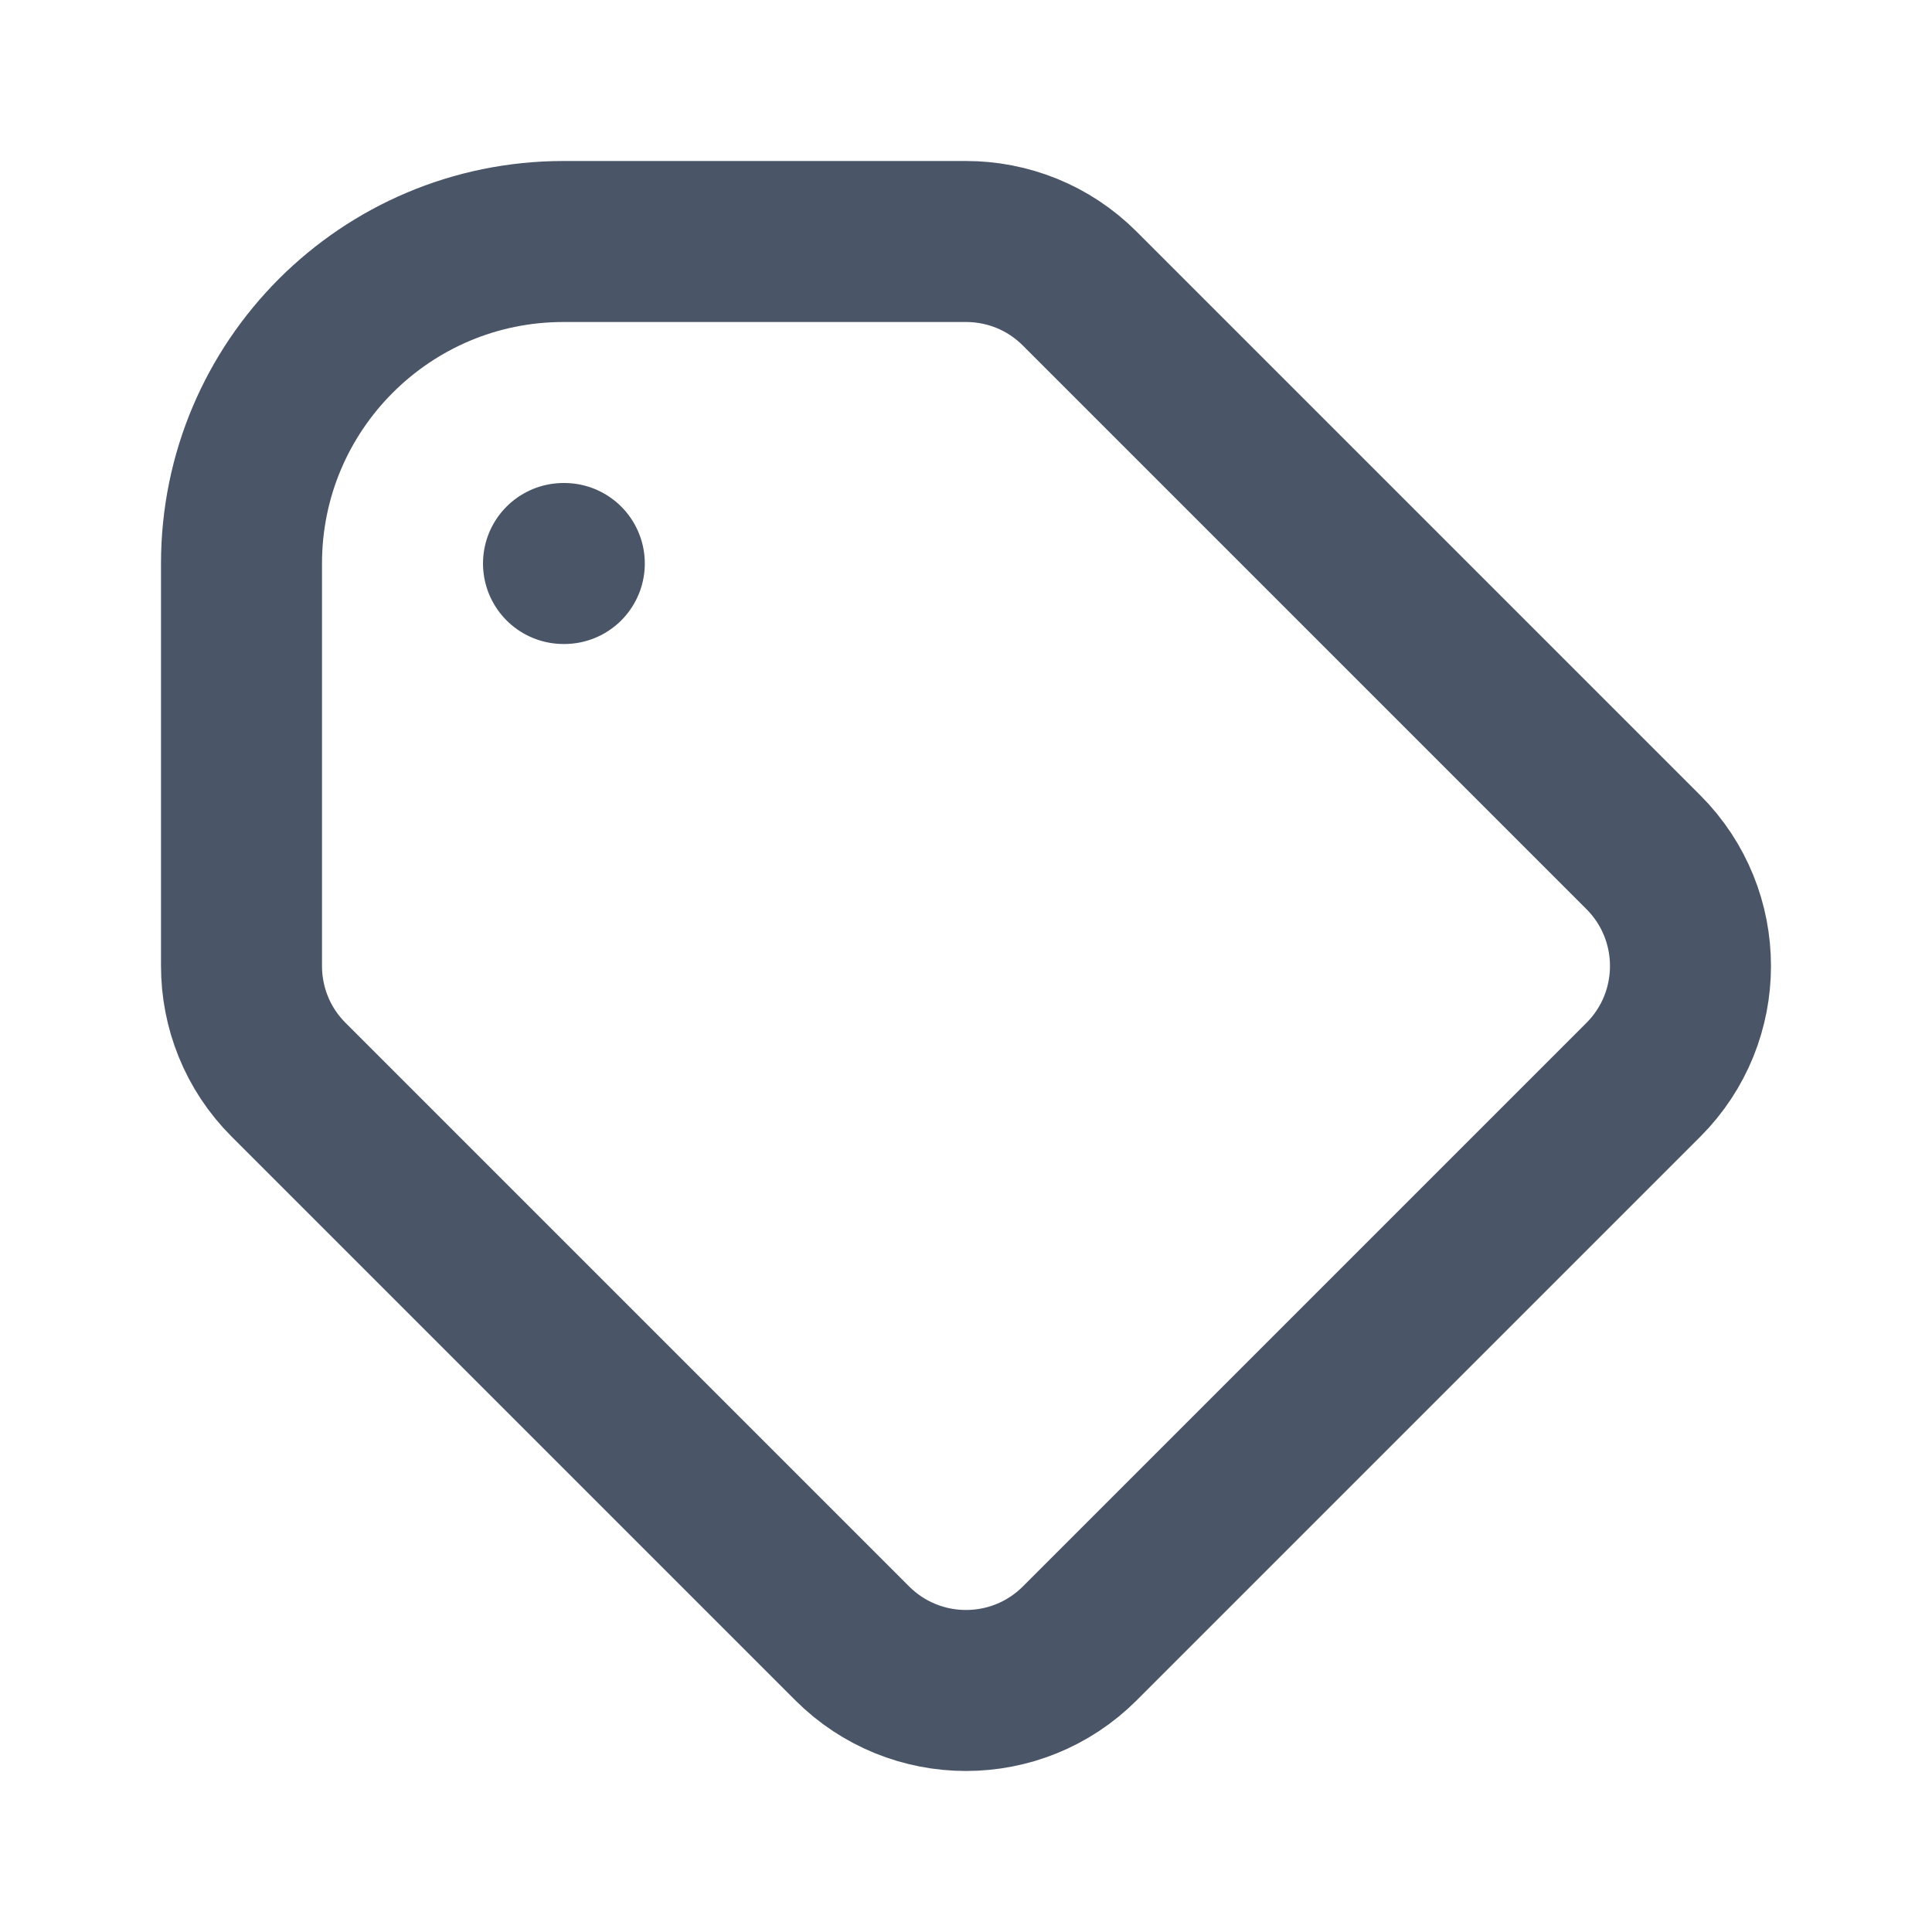
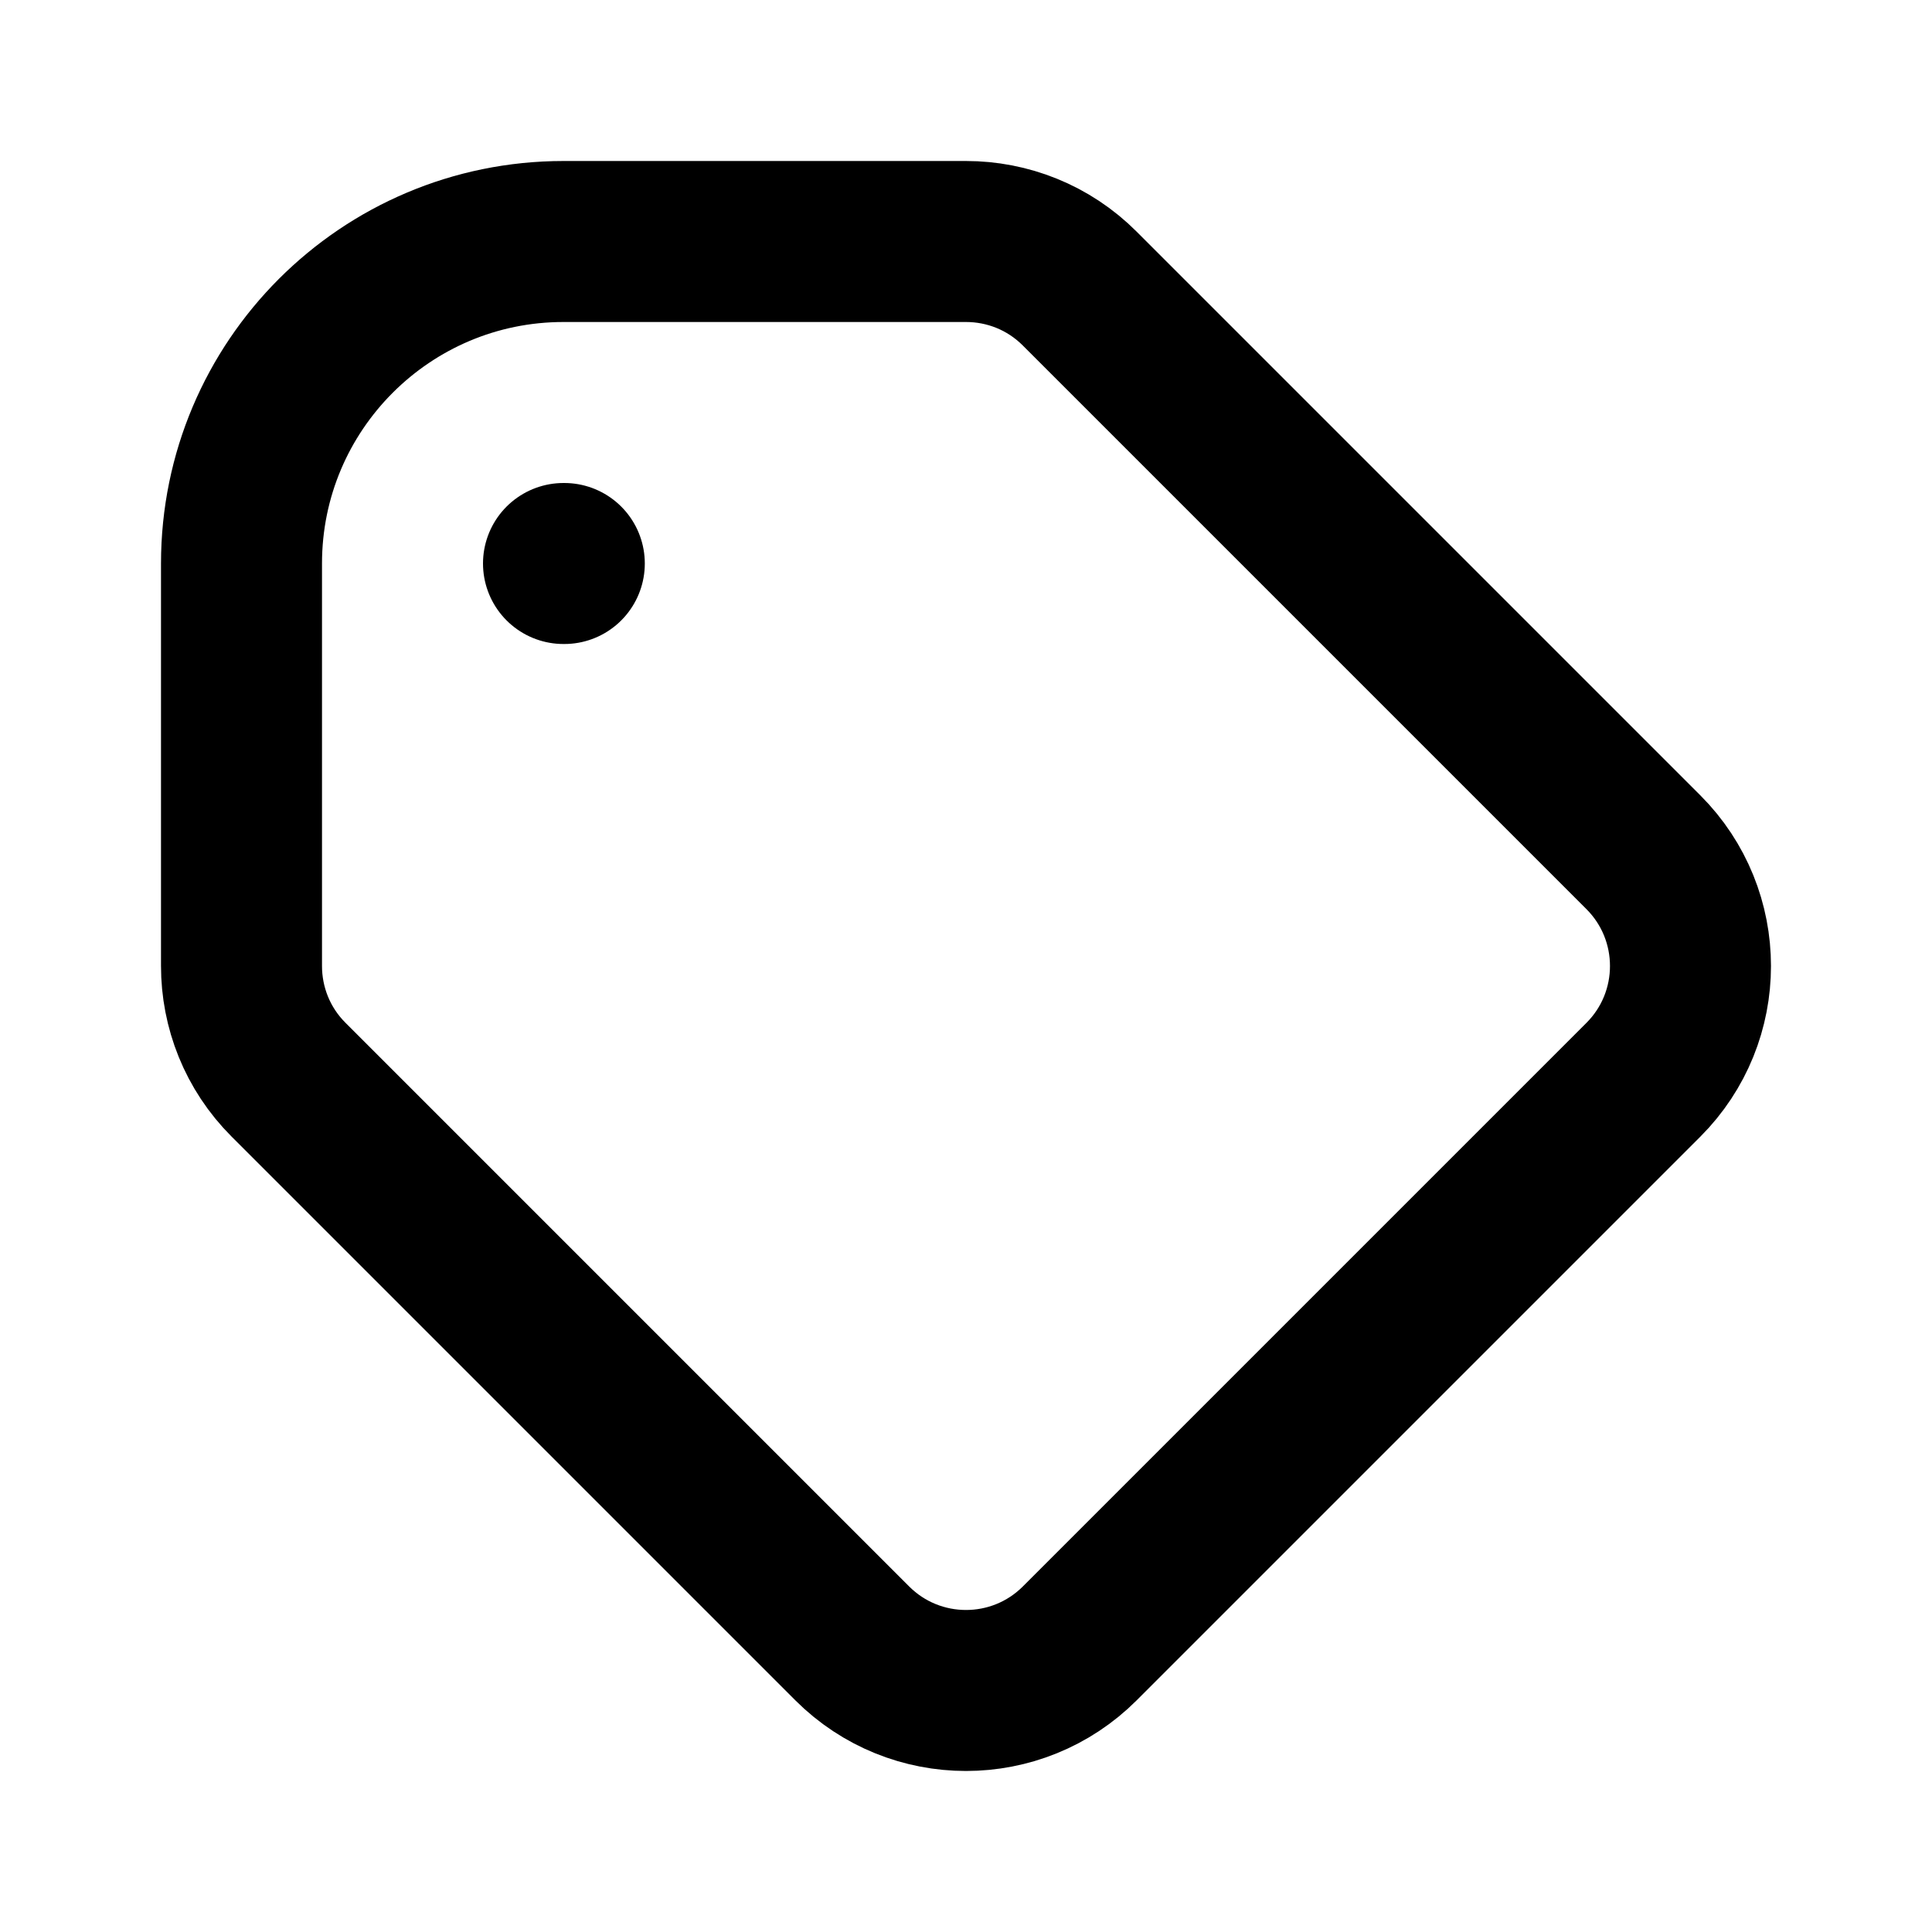
<svg xmlns="http://www.w3.org/2000/svg" width="24" height="24" viewBox="0 0 24 24" fill="none">
-   <path d="M7 7H7.01M7 3H12C12.512 3 13.024 3.195 13.414 3.586L20.414 10.586C21.195 11.367 21.195 12.633 20.414 13.414L13.414 20.414C12.633 21.195 11.367 21.195 10.586 20.414L3.586 13.414C3.195 13.024 3 12.512 3 12V7C3 4.791 4.791 3 7 3Z" stroke="#4A5568" stroke-width="2" stroke-linecap="round" stroke-linejoin="round" />
+   <path d="M7 7H7.01M7 3H12C12.512 3 13.024 3.195 13.414 3.586L20.414 10.586C21.195 11.367 21.195 12.633 20.414 13.414L13.414 20.414C12.633 21.195 11.367 21.195 10.586 20.414L3.586 13.414C3.195 13.024 3 12.512 3 12V7C3 4.791 4.791 3 7 3Z" stroke="currentColor" stroke-width="2" stroke-linecap="round" stroke-linejoin="round" />
</svg>
